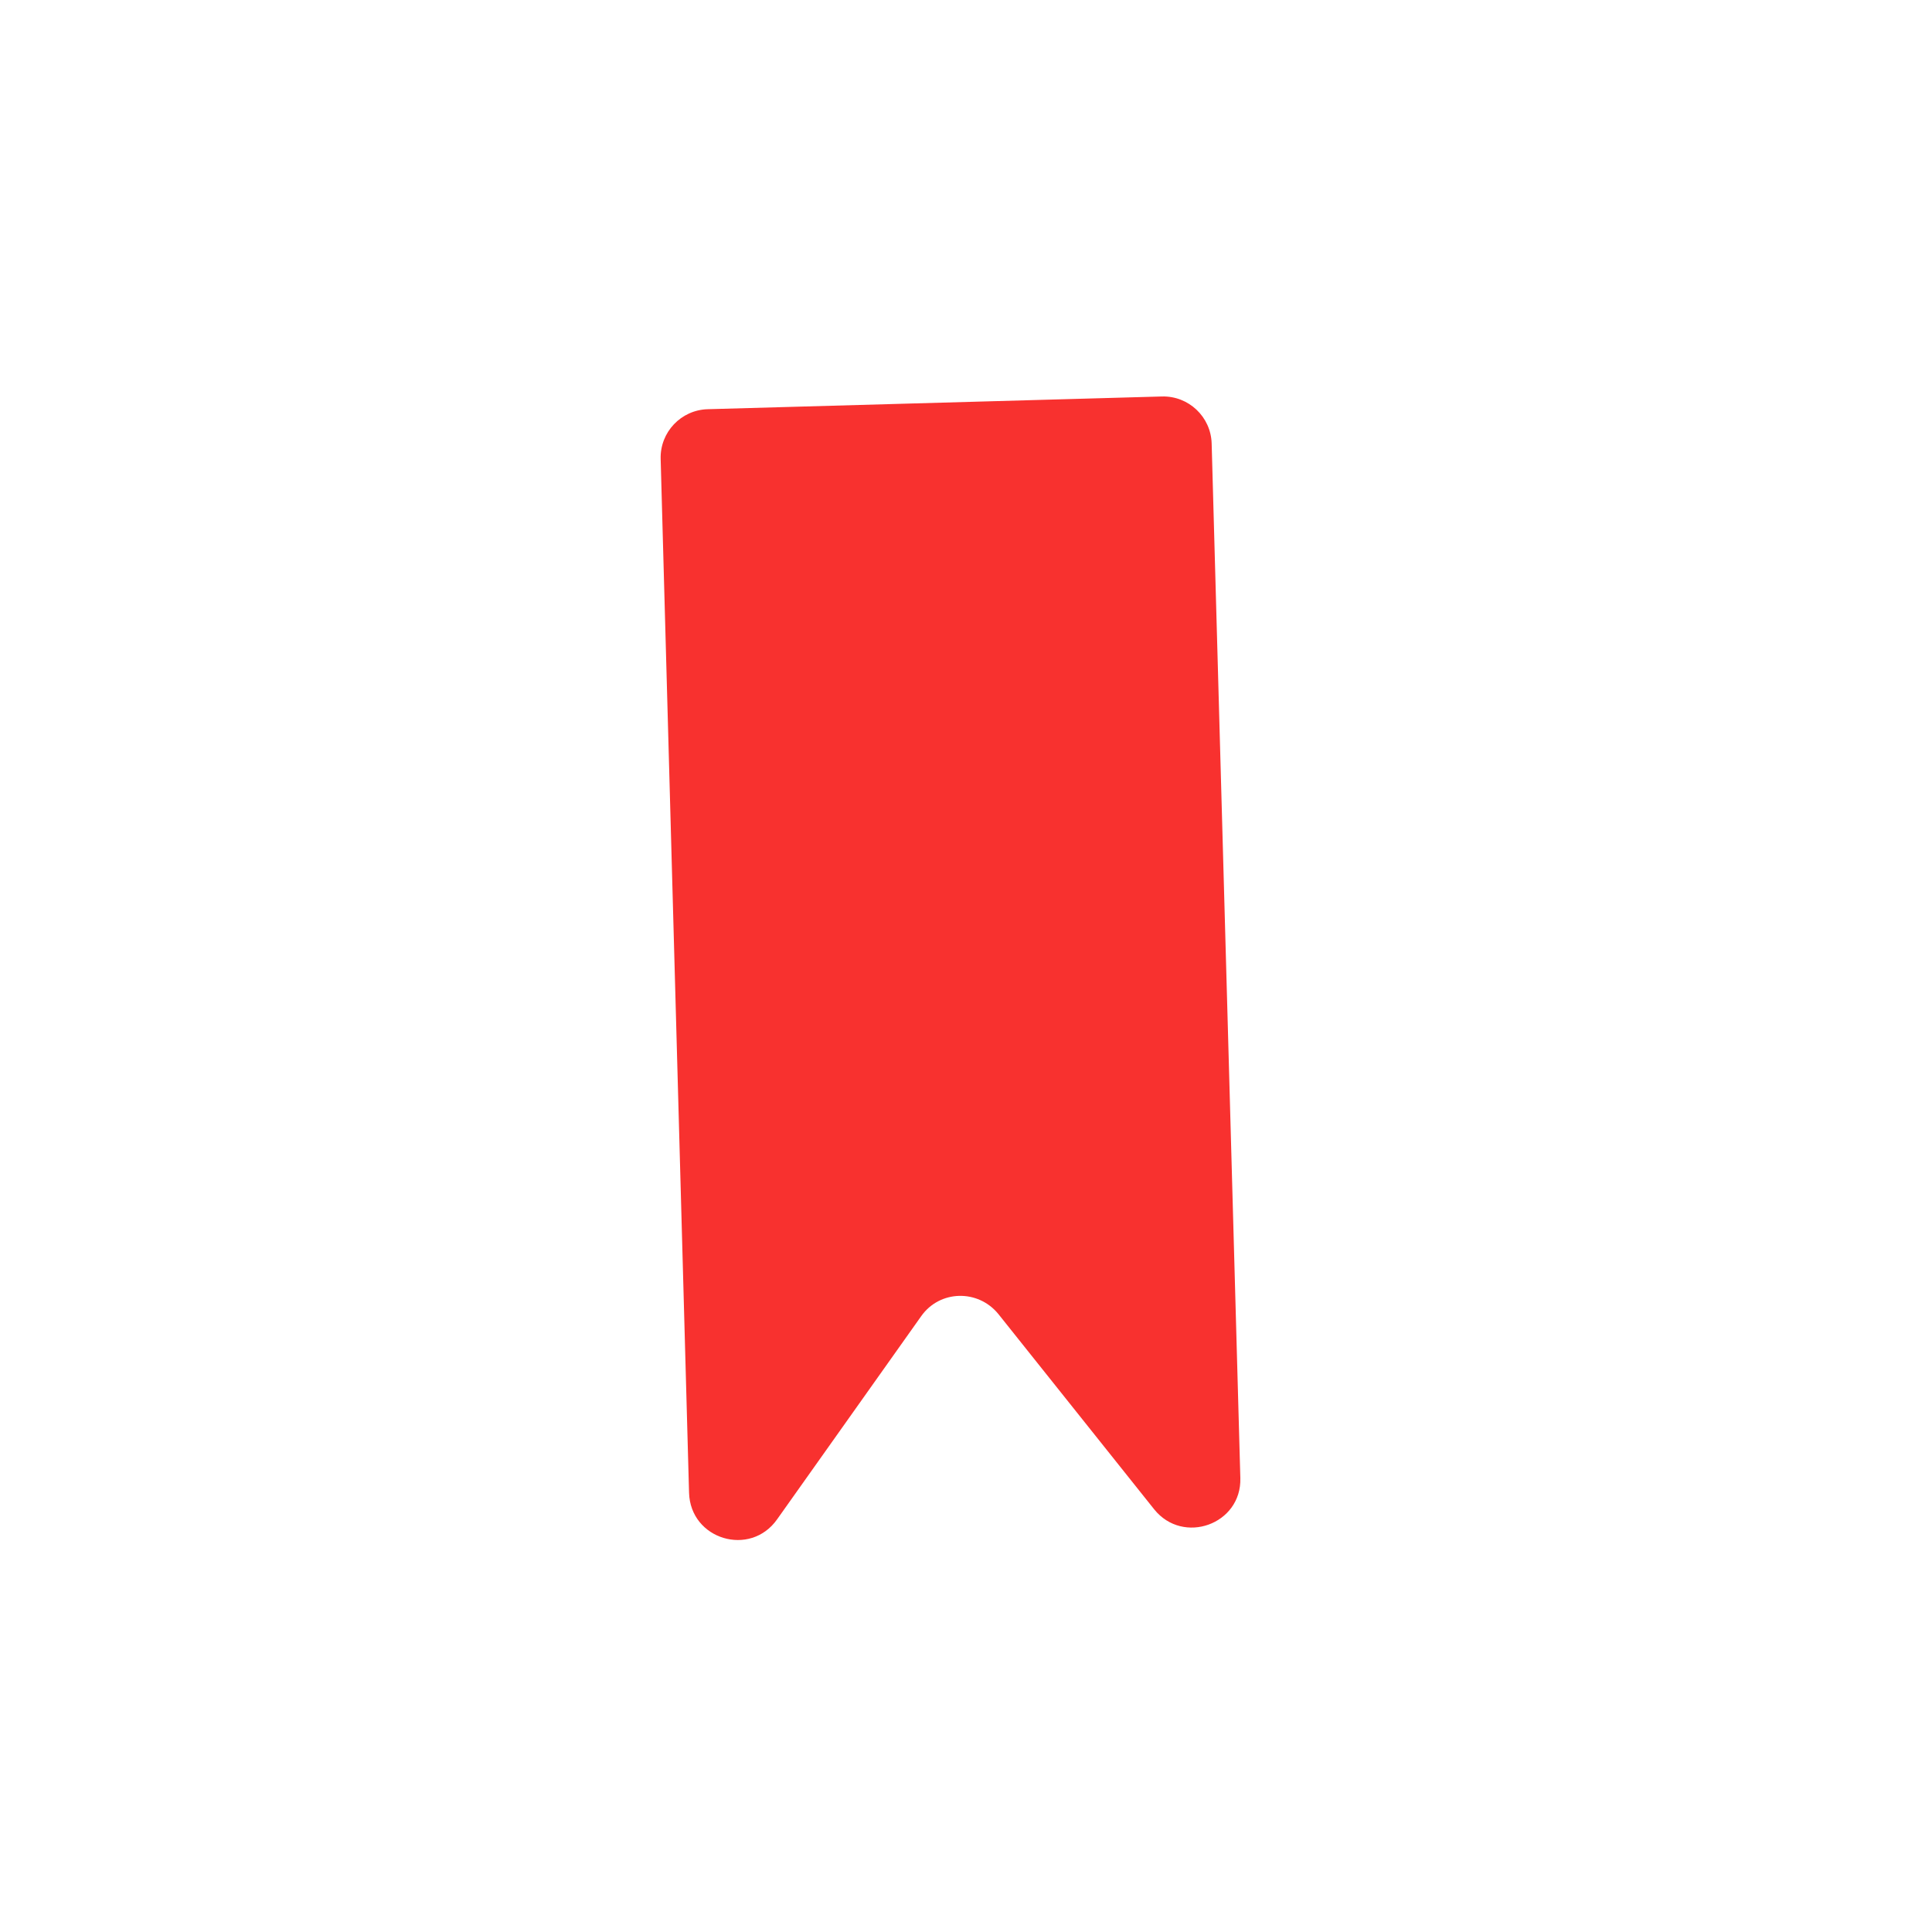
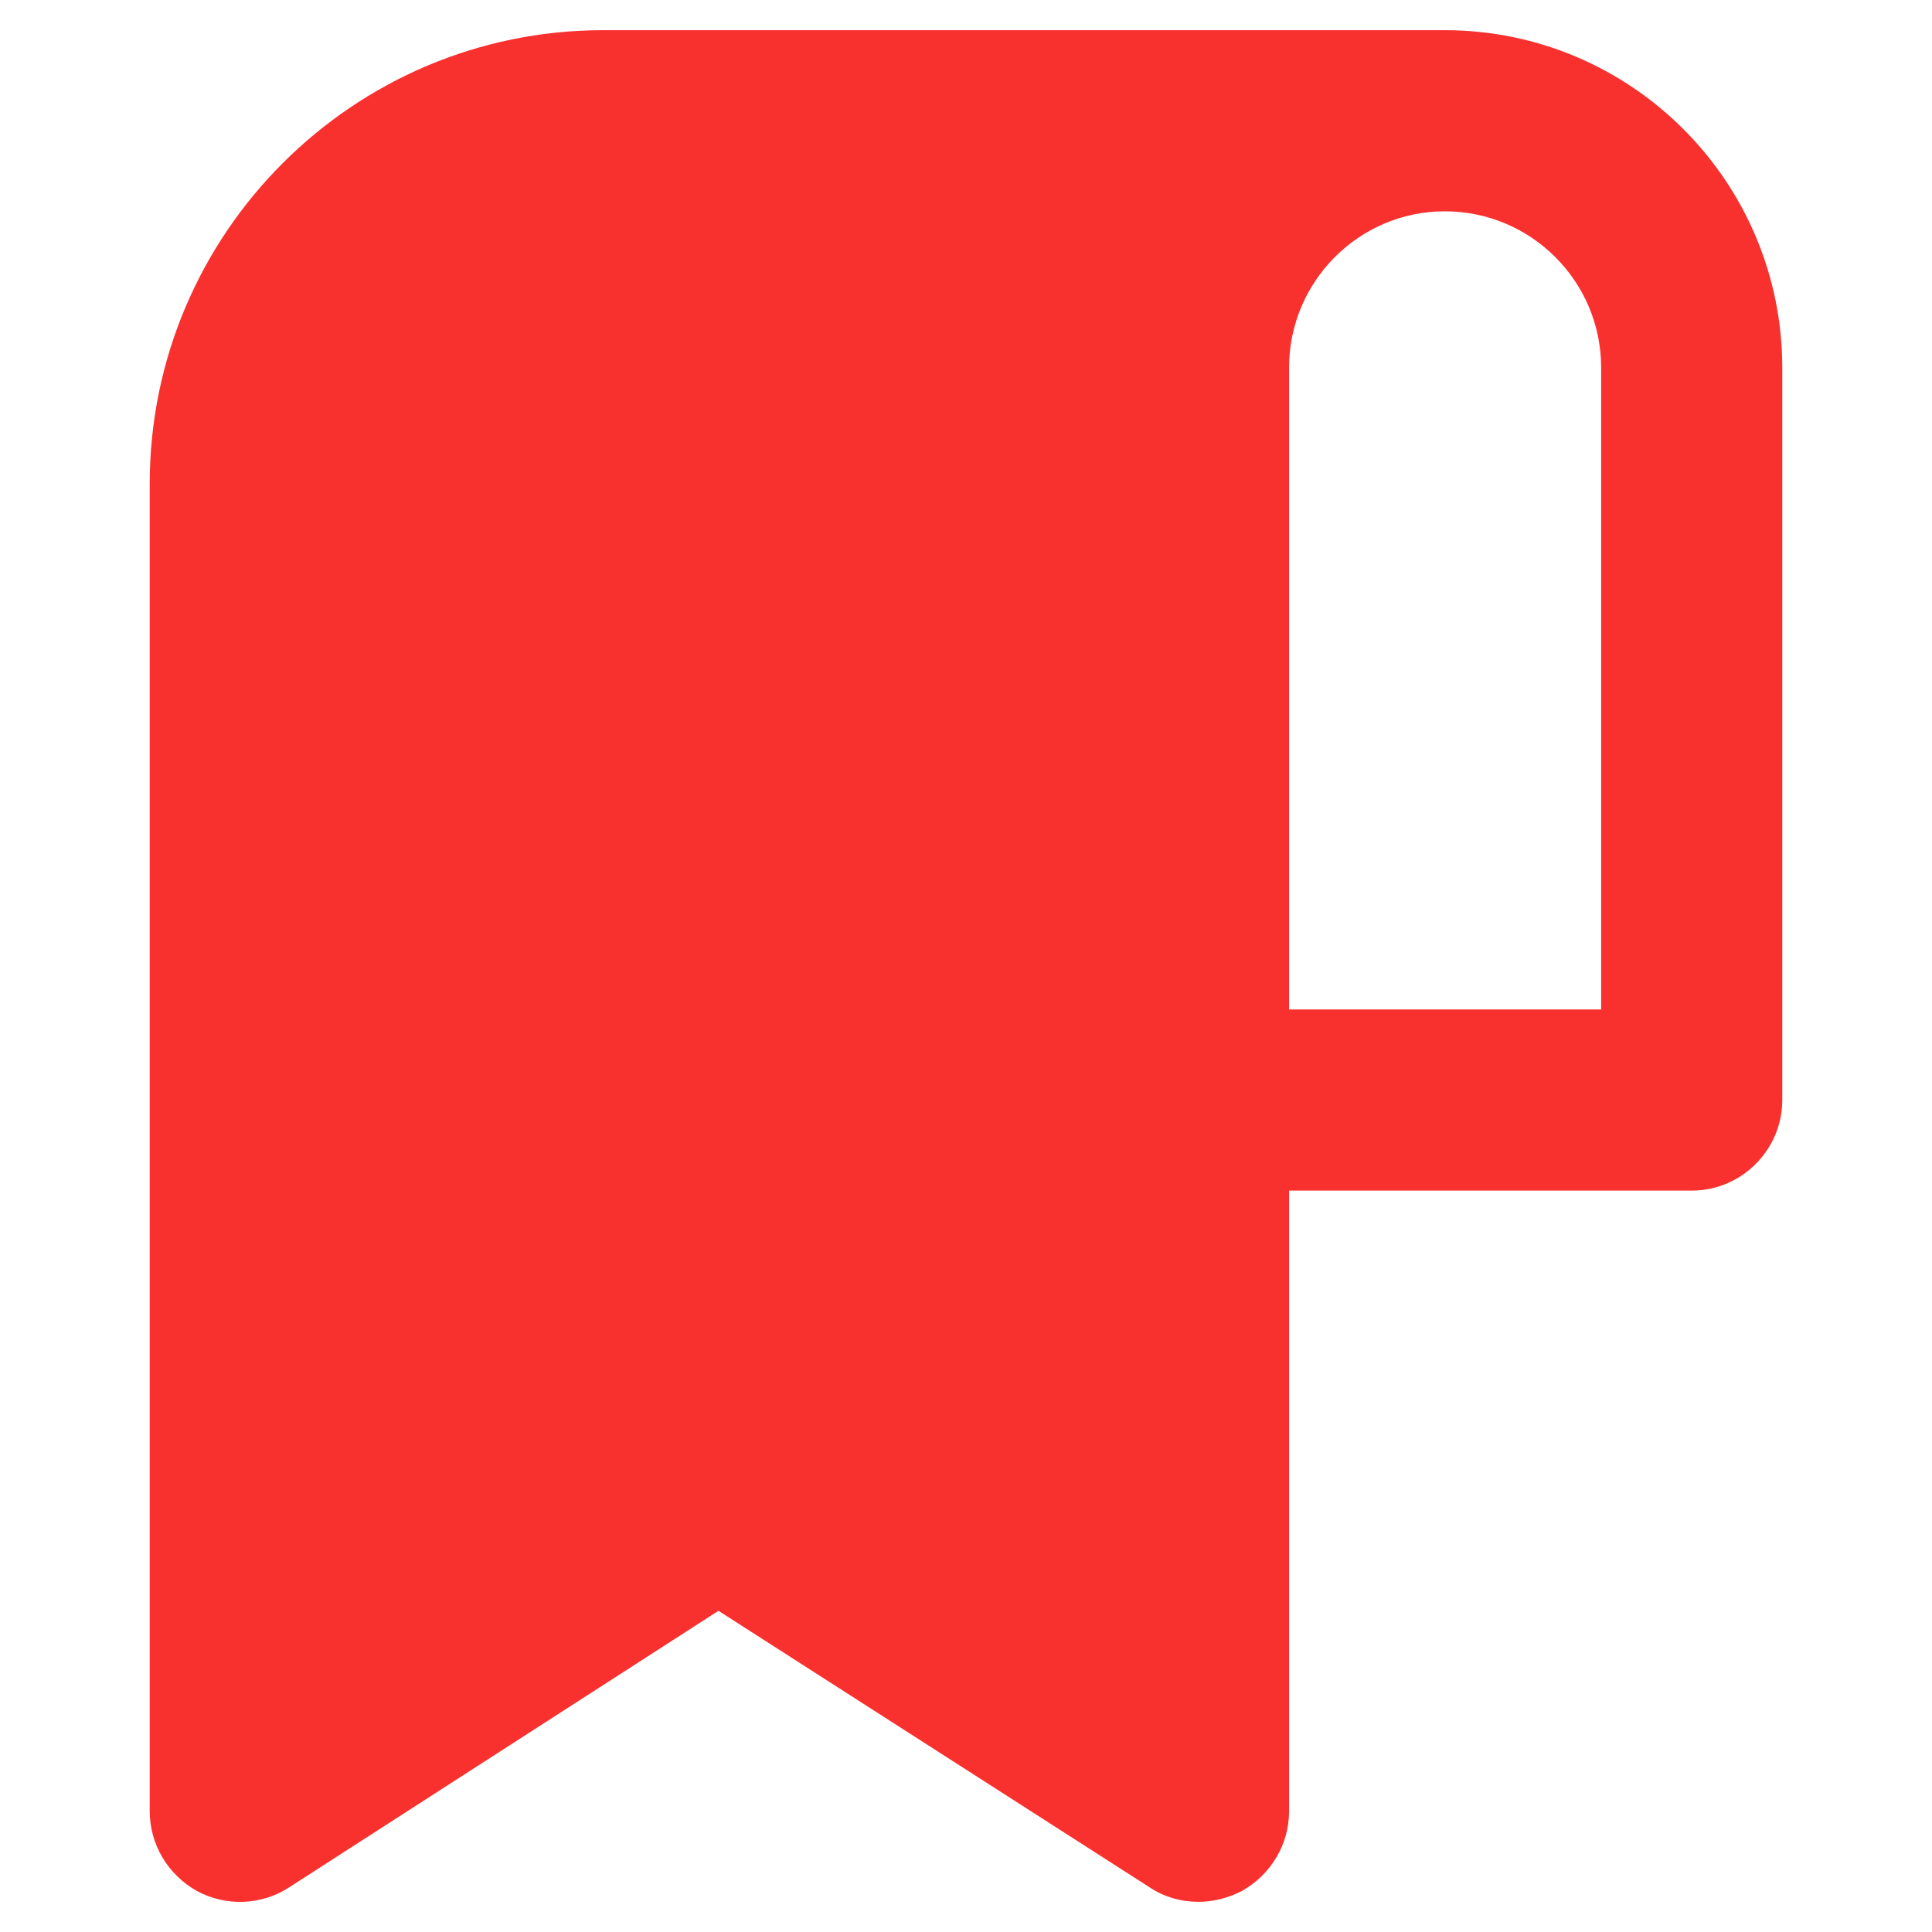
- <svg xmlns="http://www.w3.org/2000/svg" width="46" height="46" viewBox="0 0 46 46" fill="none">
-   <path d="M27.664 9.44C28.3 9.422 28.831 9.924 28.849 10.56L29.532 35.193C29.563 36.295 28.17 36.794 27.481 35.937L23.771 31.287C23.287 30.692 22.375 30.711 21.933 31.338L18.503 36.174C17.864 37.083 16.437 36.657 16.406 35.54L15.73 10.928C15.712 10.291 16.214 9.761 16.85 9.743L27.664 9.44Z" fill="#F8312F" />
+ <svg xmlns="http://www.w3.org/2000/svg" width="32" height="32" viewBox="0 0 32 32" fill="none">
+   <path d="M2.48 8.01V30C2.48 30.55 2.781 31.05 3.26 31.32C3.74 31.58 4.331 31.56 4.79 31.26L11.9 26.68L19.041 31.26C19.28 31.42 19.561 31.5 19.851 31.5C20.09 31.5 20.34 31.44 20.57 31.32C21.05 31.05 21.351 30.55 21.351 30V19.72H28.02C28.851 19.72 29.52 19.04 29.52 18.22V6.09C29.52 3.01 27.02 0.5 23.93 0.5H9.99C5.85 0.5 2.48 3.87 2.48 8.01ZM21.351 6.09C21.351 4.66 22.511 3.5 23.93 3.5C25.36 3.5 26.52 4.66 26.52 6.09V16.72H21.351L21.351 6.09Z" fill="#F8312F" />
</svg>
